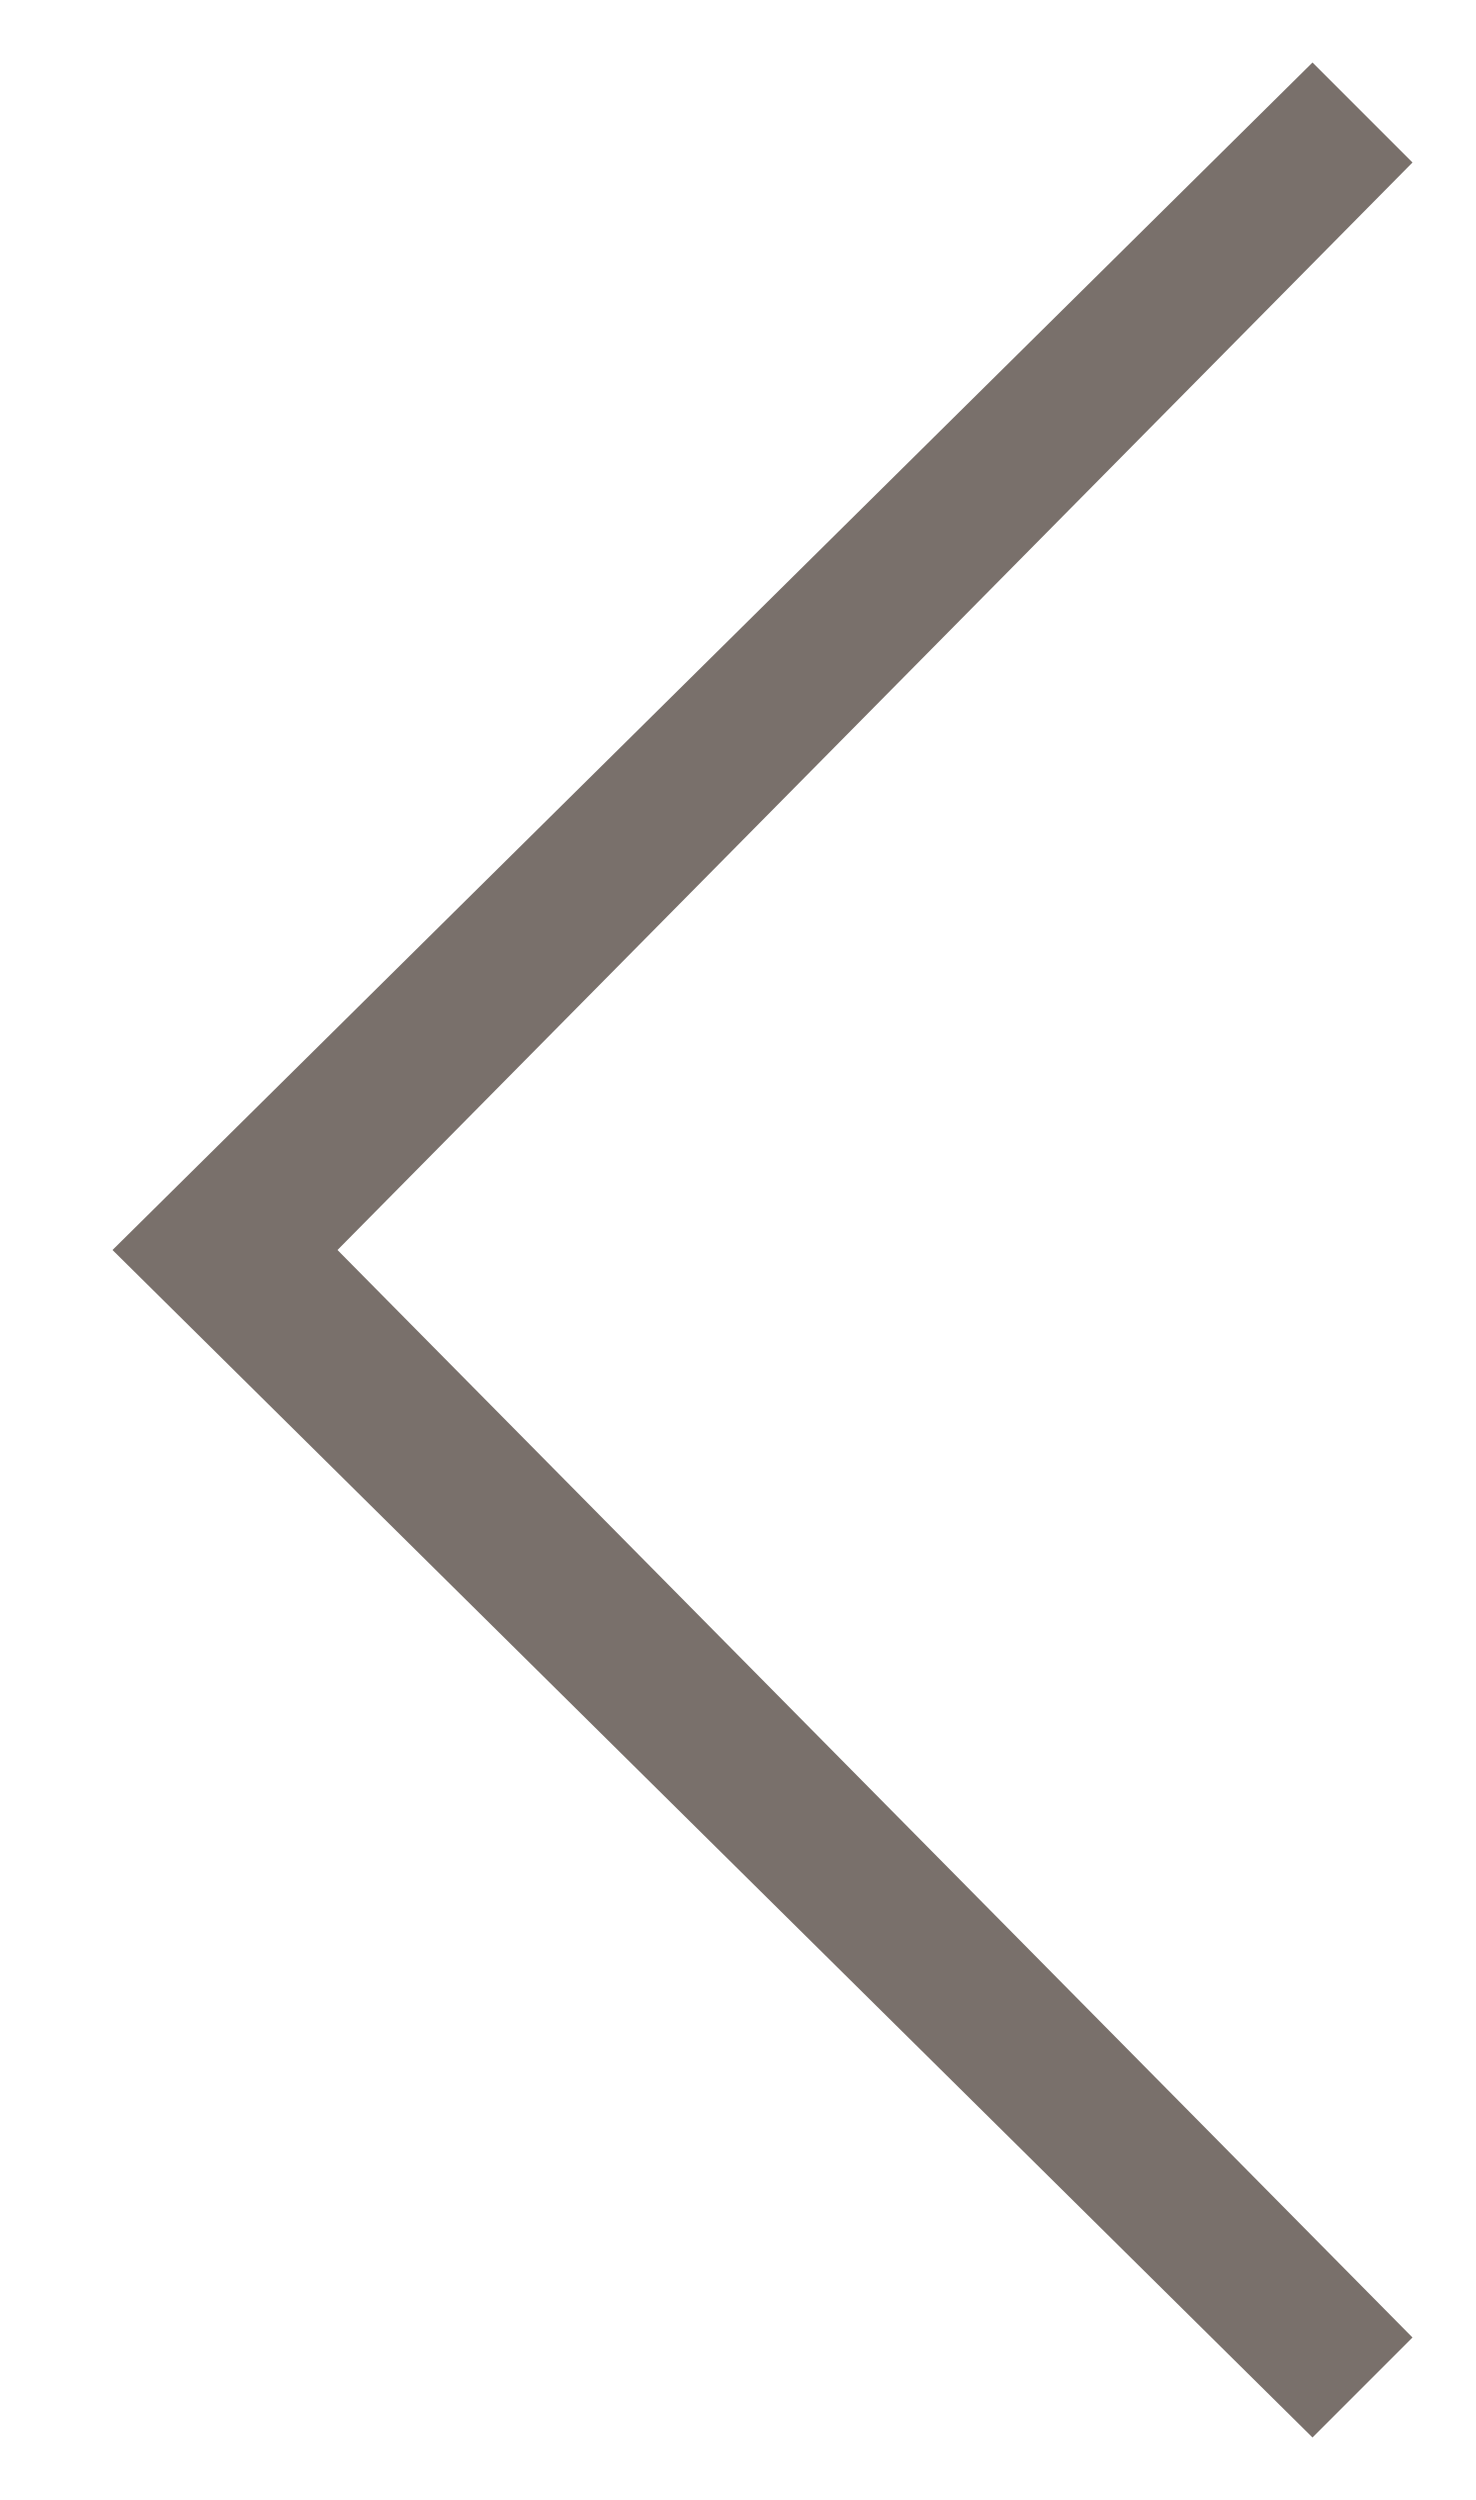
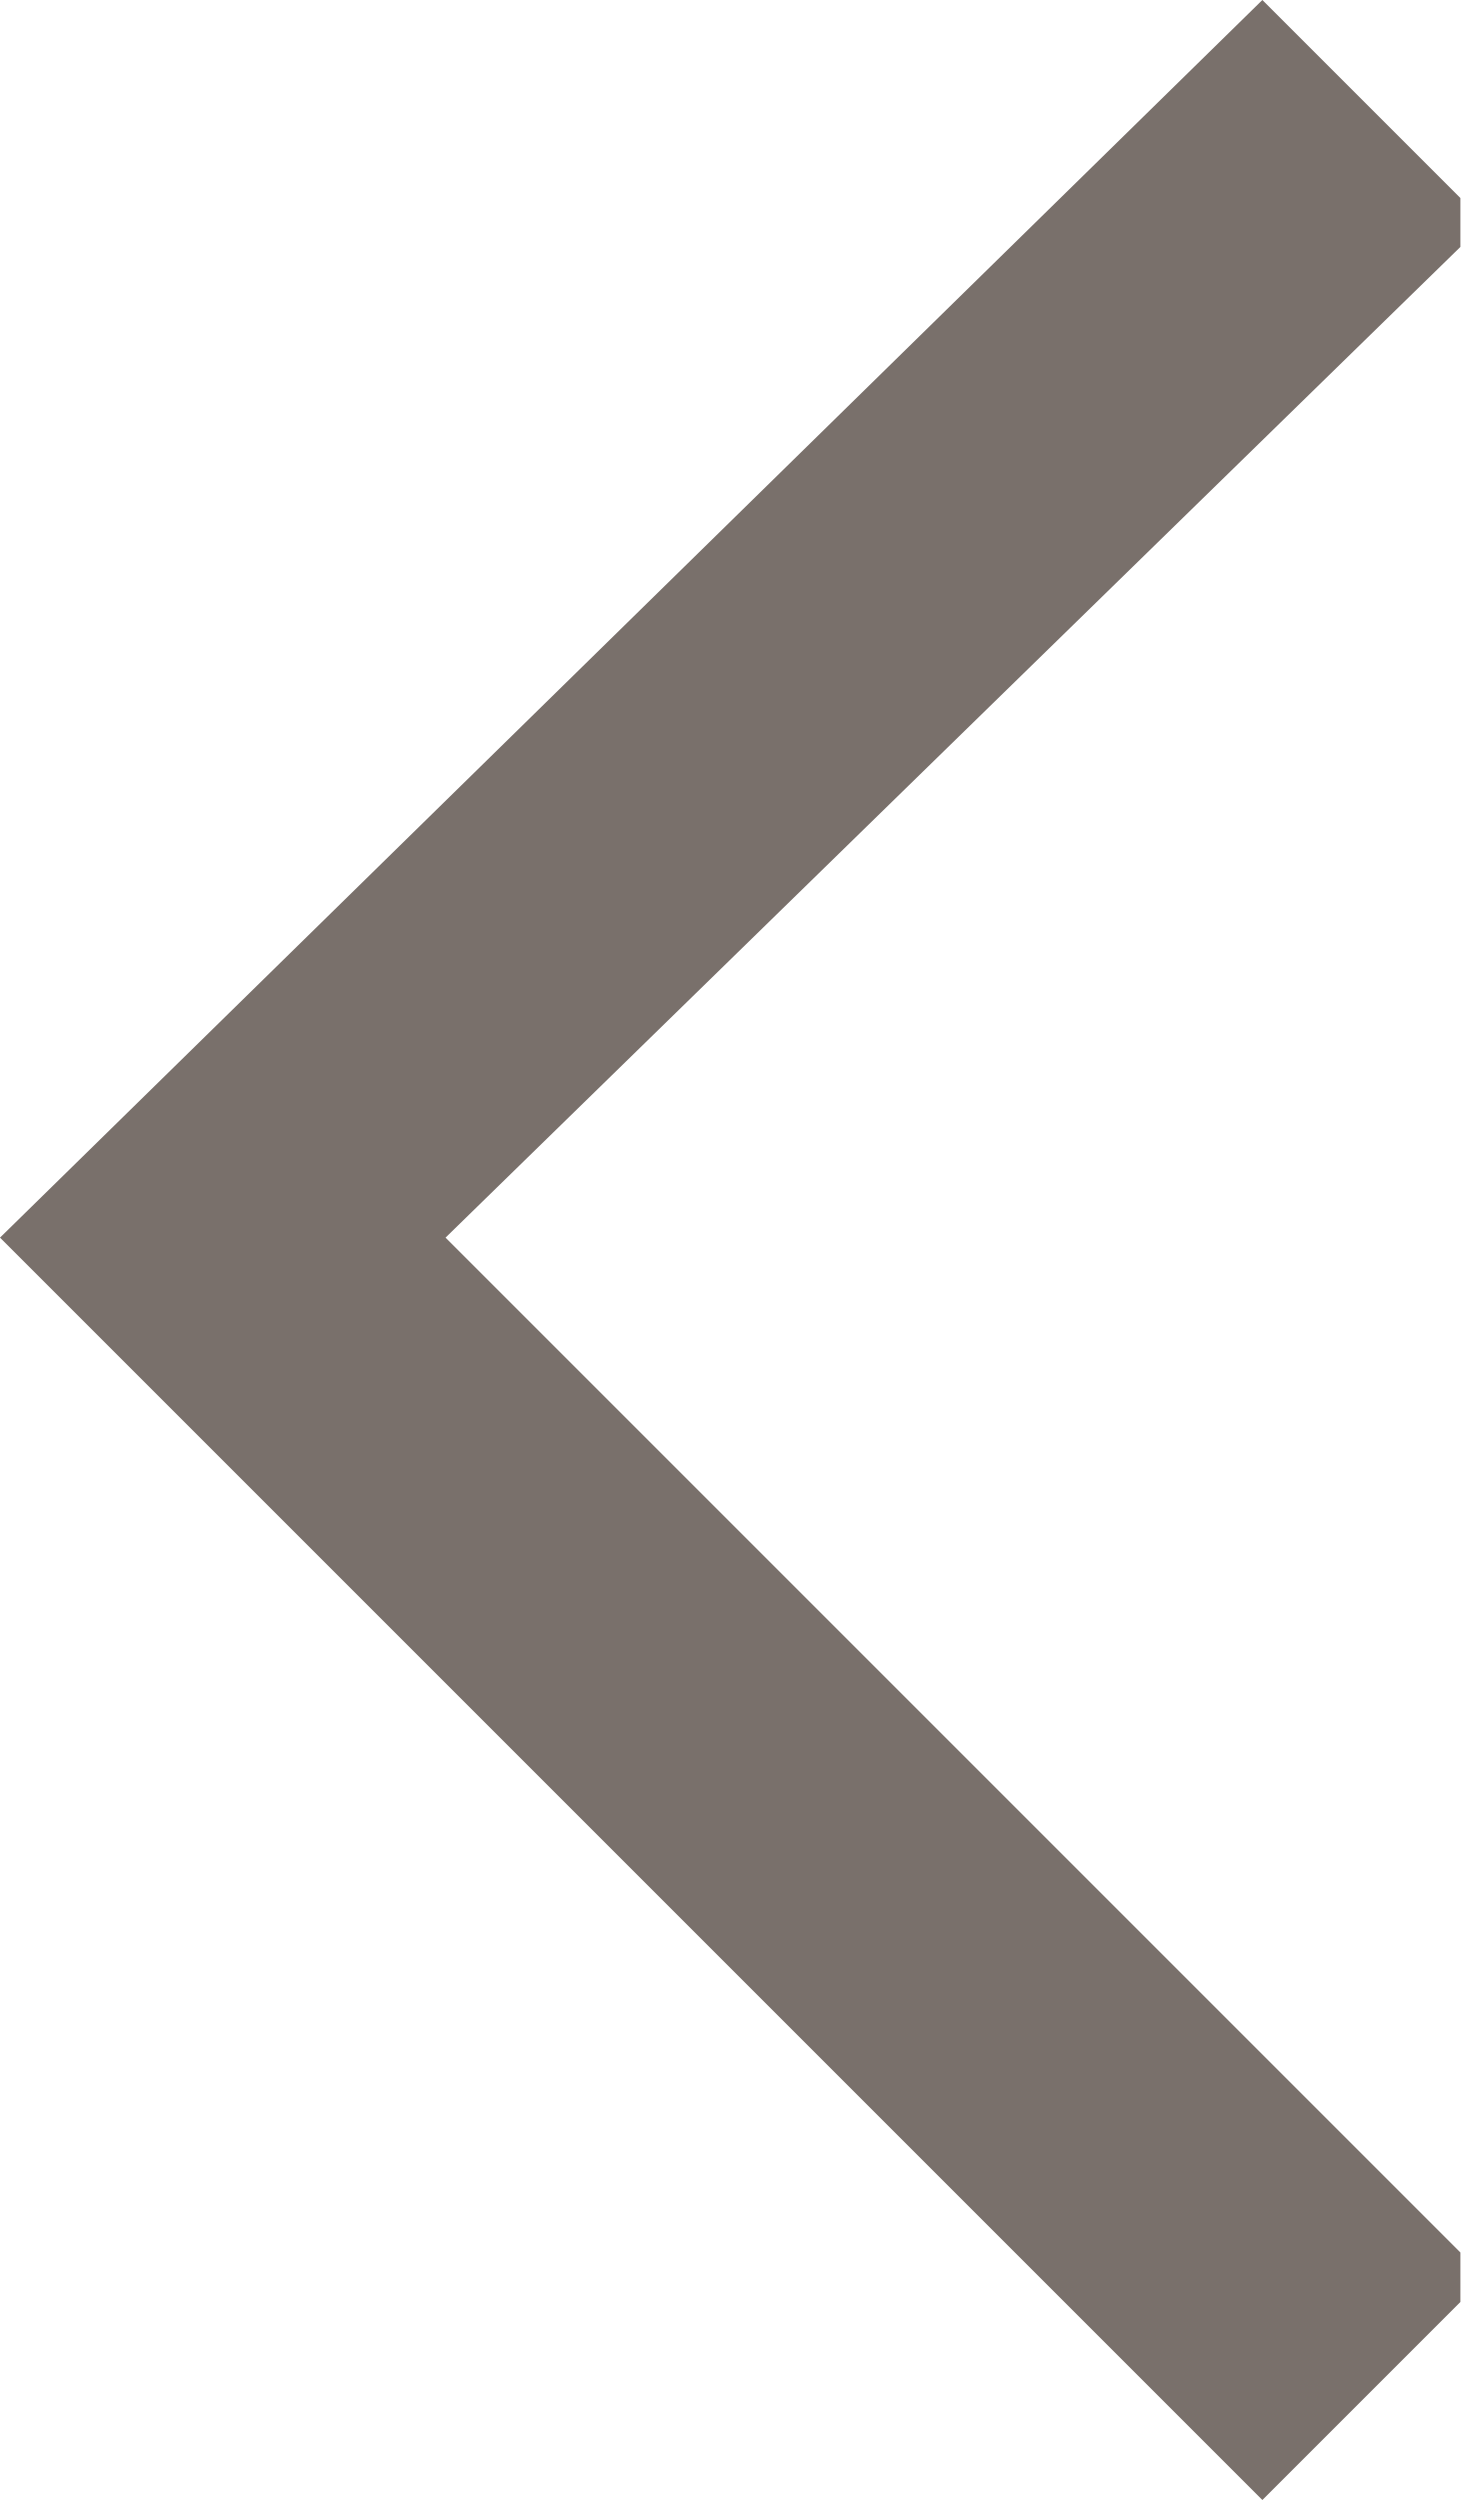
- <svg xmlns="http://www.w3.org/2000/svg" xmlns:xlink="http://www.w3.org/1999/xlink" version="1.1" id="Layer_1" x="0px" y="0px" viewBox="-290.9 387 11.8 20" style="enable-background:new -290.9 387 11.8 20;" xml:space="preserve">
+ <svg xmlns="http://www.w3.org/2000/svg" xmlns:xlink="http://www.w3.org/1999/xlink" version="1.1" id="Layer_1" x="0px" y="0px" viewBox="-295 393.4 5.9 10.1" style="enable-background:new -295 393.4 5.9 10.1;" xml:space="preserve">
  <style type="text/css">
- 	.st0{clip-path:url(#SVGID_2_);}
- 	.st1{fill:#79706B;}
+ 	.st0{clip-path:url(#SVGID_2_);fill:#79706B;}
</style>
  <g>
    <defs>
-       <rect id="SVGID_1_" x="-290.9" y="387" width="11.8" height="20" />
+       <rect id="SVGID_1_" x="-295" y="393.4" width="5.9" height="10.1" />
    </defs>
    <clipPath id="SVGID_2_">
      <use xlink:href="#SVGID_1_" style="overflow:visible;" />
    </clipPath>
-     <g class="st0">
-       <polygon class="st1" points="-280.4,406.5 -290,397 -280.4,387.5 -279.6,388.3 -288.2,397 -279.6,405.7   " />
-     </g>
+     <polygon class="st0" points="-289.9,403.5 -295,398.4 -289.9,393.4 -289,394.3 -293.2,398.4 -289,402.6  " />
  </g>
</svg>
